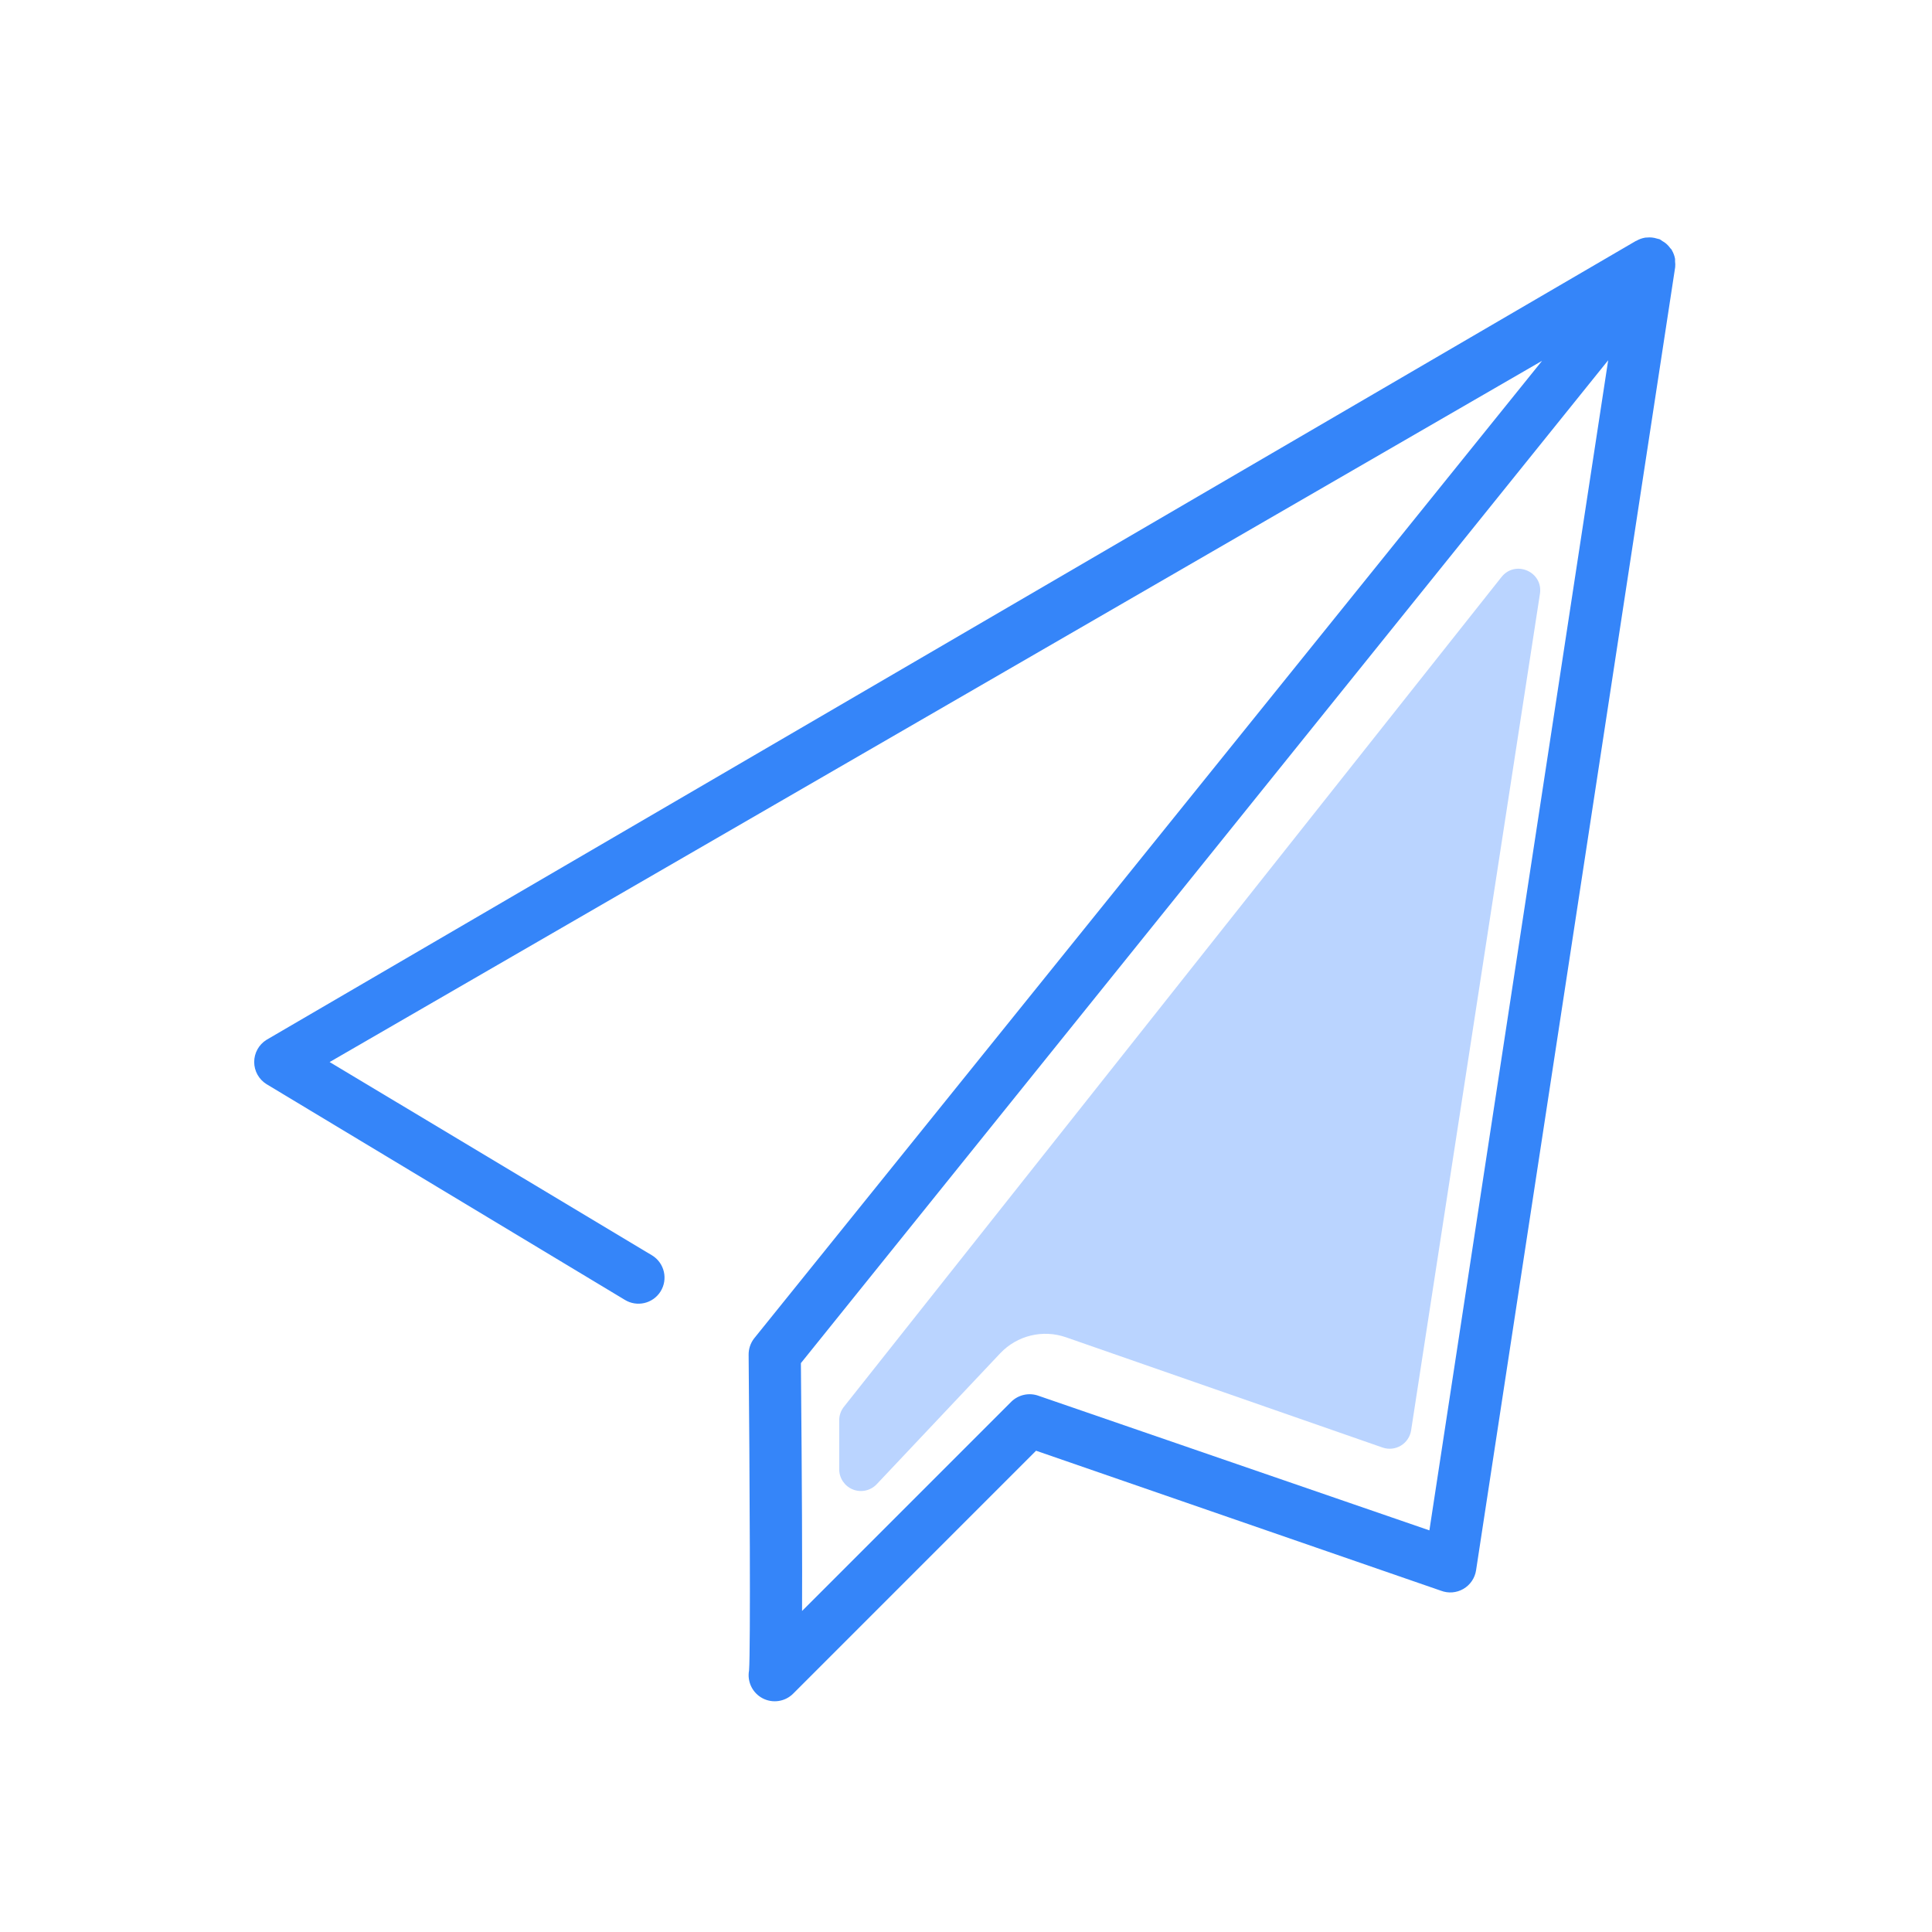
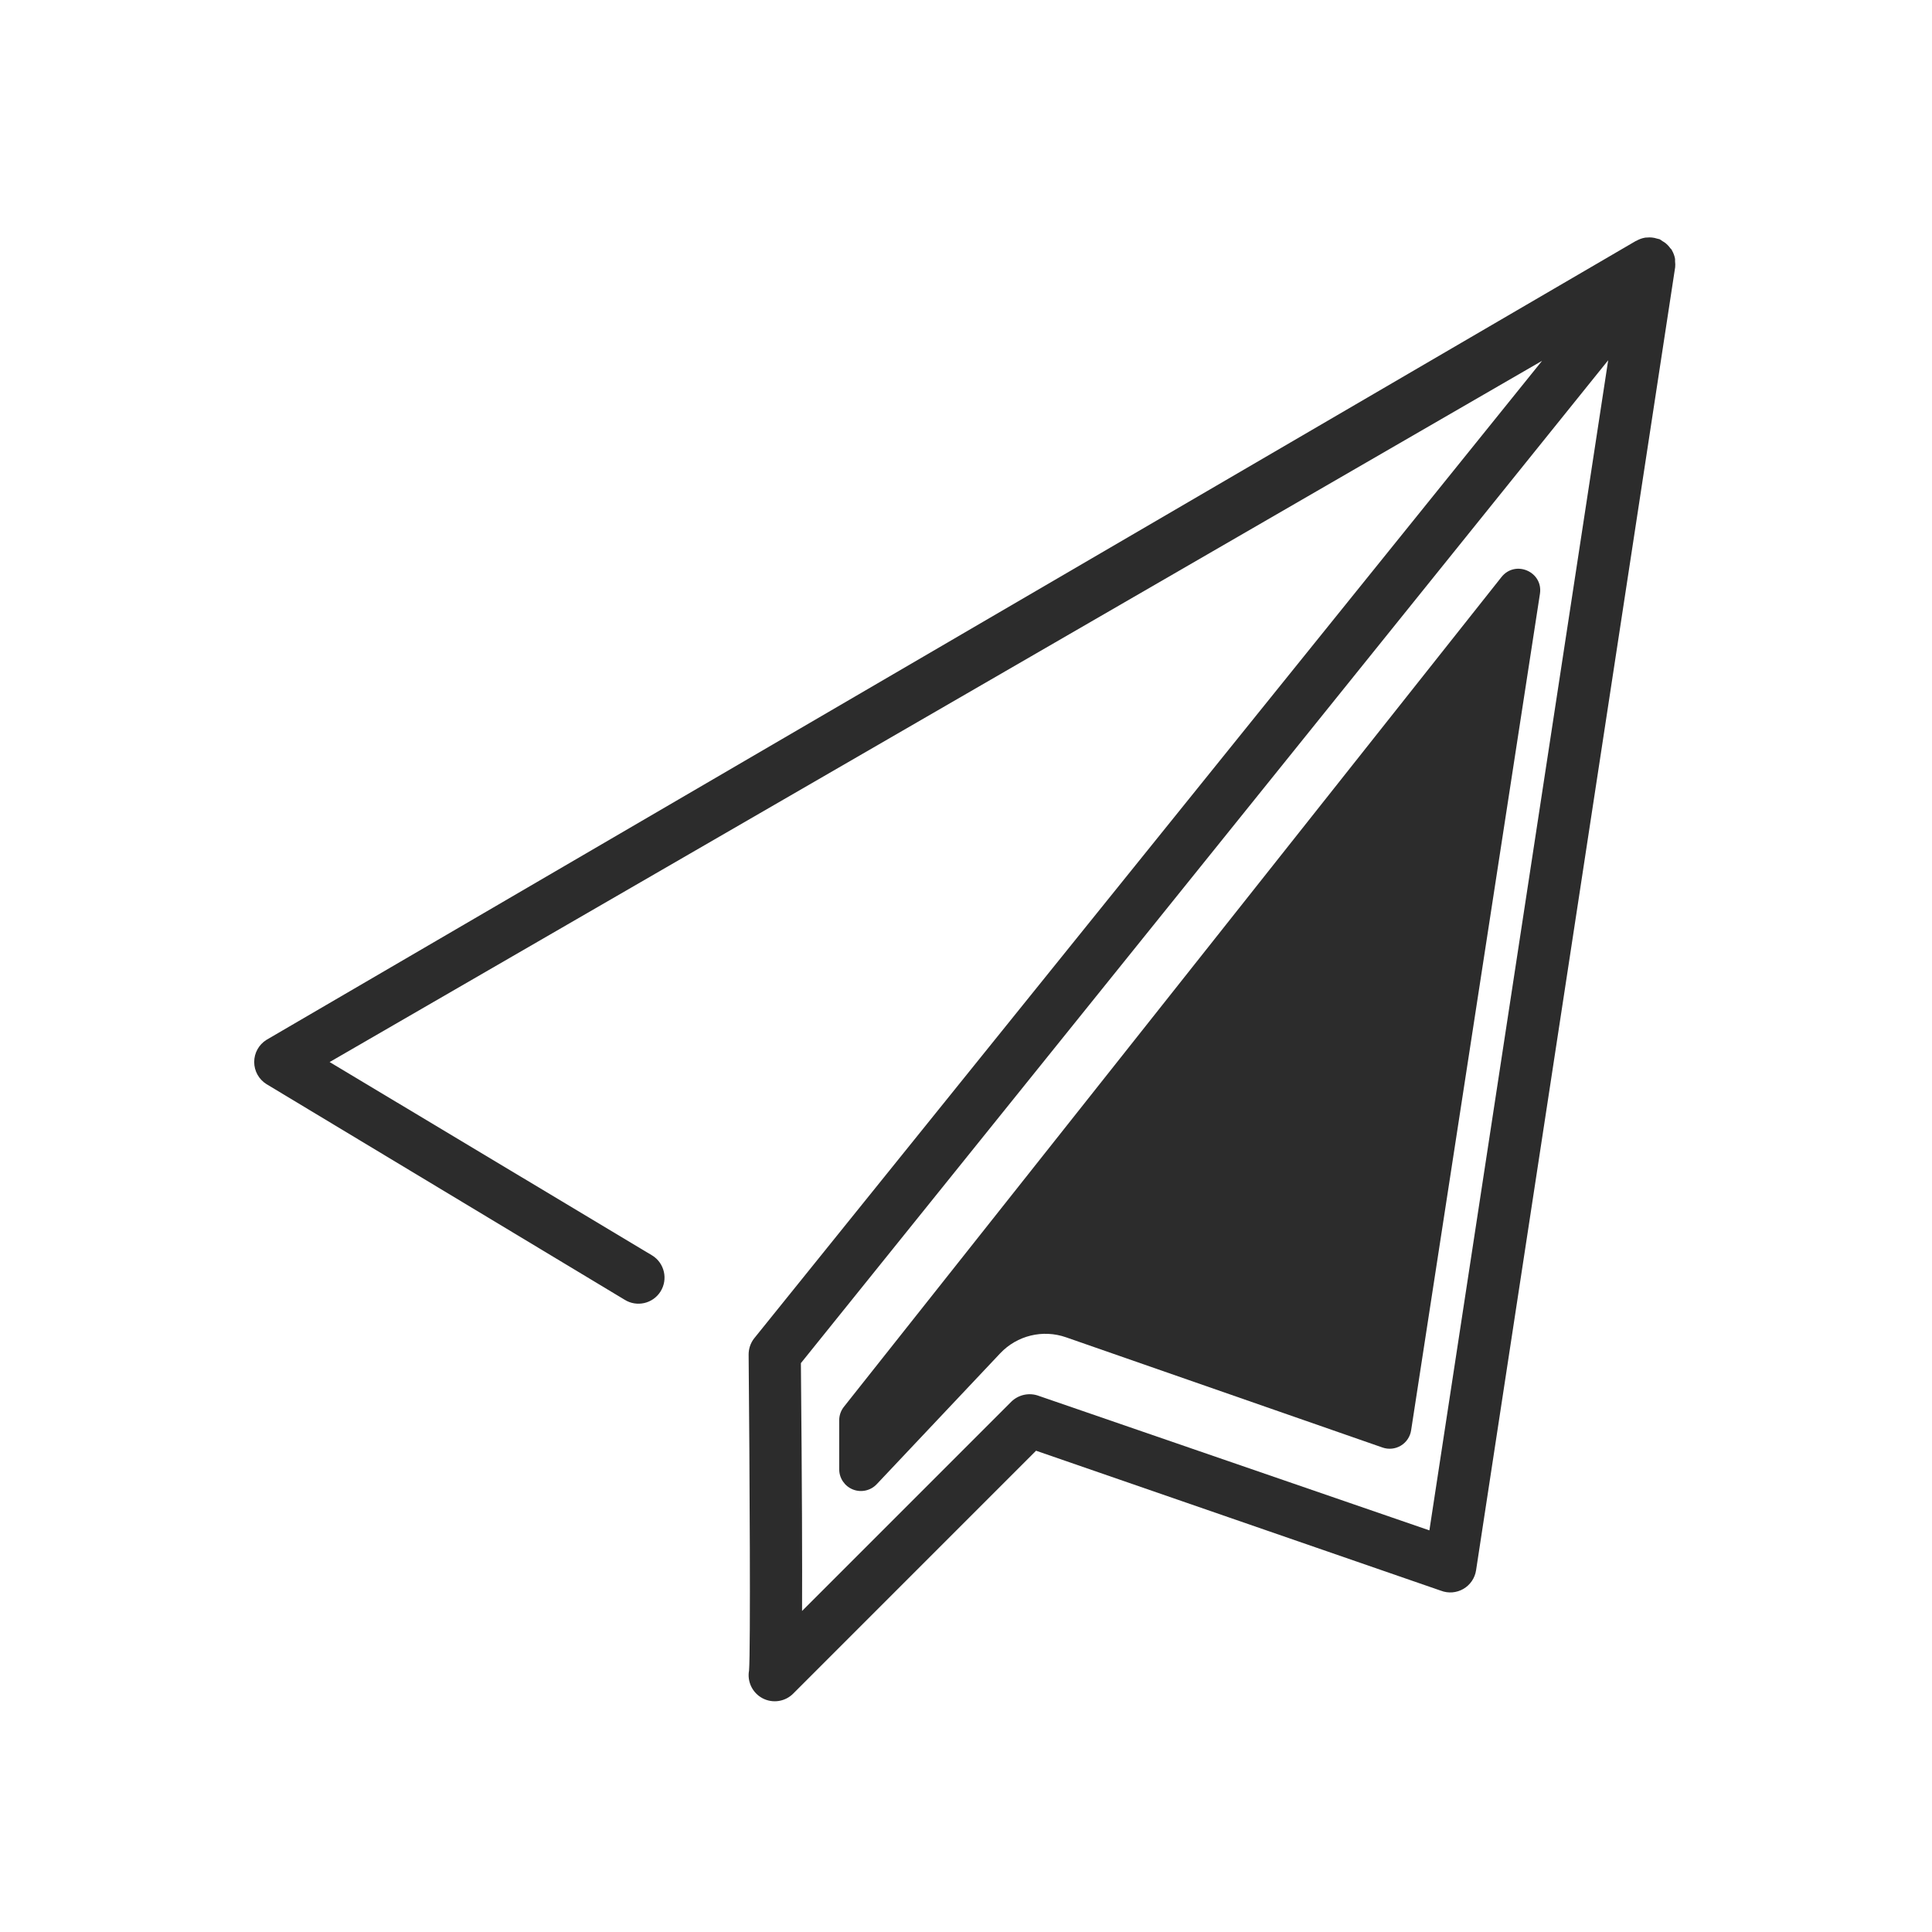
- <svg xmlns="http://www.w3.org/2000/svg" t="1555660621939" class="icon" style="" viewBox="0 0 1024 1024" version="1.1" p-id="2240" width="40" height="40">
+ <svg xmlns="http://www.w3.org/2000/svg" t="1555917409423" class="icon" style="" viewBox="0 0 1024 1024" version="1.1" p-id="2758" width="40" height="40">
  <defs>
    <style type="text/css" />
  </defs>
-   <path d="M887.82 138.58a9.87 9.87 0 0 0 0-1.33 13.48 13.48 0 0 0-1.75-4.7c0-0.09 0-0.19-0.1-0.27-0.19-0.3-0.49-0.46-0.7-0.74a13.19 13.19 0 0 0-2.59-2.74 12.69 12.69 0 0 0-1.55-1 12.2 12.2 0 0 0-1.49-1 11.92 11.92 0 0 0-1.43-0.35 12.62 12.62 0 0 0-5.28-0.55c-0.43 0-0.85 0-1.29 0.12a13.57 13.57 0 0 0-4.24 1.57c-0.15 0.09-0.33 0.09-0.48 0.19l-0.23 0.14-0.14 0.08-725.31 423.14a13.83 13.83 0 0 0 0 23.47l189.83 114.28a13.82 13.82 0 1 0 14.64-23.45l-171-102.53 642.62-371.67-417.7 518.23a13.92 13.92 0 0 0-2.84 8.53c0.54 59.61 1.08 157 0.22 167.42a13.83 13.83 0 0 0 23.39 12.24l128.73-128.75 214.58 74.19a13.82 13.82 0 0 0 18.64-10.83l105.52-690.62a13.12 13.12 0 0 0-0.05-3.07zM757.61 811.13l-206.93-71.25a13.92 13.92 0 0 0-14.74 3.12L425.11 853.85c0.11-24.25 0-64.38-0.62-131.36l427.88-531.55z" fill="#3585F9" p-id="2241" />
-   <path d="M444.8 752.77v26a11.51 11.51 0 0 0 19.87 7.9l65.47-69.4a33 33 0 0 1 34.86-8.48l167.77 58.43a11.49 11.49 0 0 0 15.15-9.11l68.28-443.38c1.8-11.66-13-18.14-20.38-8.89L447.29 745.63a11.5 11.5 0 0 0-2.49 7.14z" fill="#BAD4FF" p-id="2242" />
+   <path d="M887.82 138.58a9.87 9.87 0 0 0 0-1.33 13.48 13.48 0 0 0-1.75-4.7c0-0.09 0-0.19-0.1-0.27-0.19-0.3-0.49-0.46-0.7-0.74a13.19 13.19 0 0 0-2.59-2.74 12.69 12.69 0 0 0-1.55-1 12.2 12.2 0 0 0-1.49-1 11.92 11.92 0 0 0-1.43-0.35 12.62 12.62 0 0 0-5.28-0.55c-0.43 0-0.85 0-1.29 0.12a13.57 13.57 0 0 0-4.24 1.57c-0.15 0.09-0.33 0.09-0.48 0.19l-0.23 0.14-0.14 0.08-725.31 423.14a13.83 13.83 0 0 0 0 23.47l189.83 114.28a13.82 13.82 0 1 0 14.64-23.45l-171-102.53 642.62-371.67-417.7 518.23a13.92 13.92 0 0 0-2.84 8.53c0.54 59.61 1.08 157 0.22 167.42a13.83 13.83 0 0 0 23.39 12.24l128.73-128.75 214.58 74.19a13.82 13.82 0 0 0 18.64-10.83l105.52-690.62a13.12 13.12 0 0 0-0.05-3.07zM757.61 811.13l-206.93-71.25a13.92 13.92 0 0 0-14.74 3.12L425.11 853.85c0.11-24.25 0-64.38-0.62-131.36l427.88-531.55z" fill="#2c2c2c" p-id="2759" />
+   <path d="M444.8 752.77v26a11.51 11.51 0 0 0 19.87 7.9l65.47-69.4a33 33 0 0 1 34.86-8.48l167.77 58.43a11.49 11.49 0 0 0 15.15-9.11l68.28-443.38c1.8-11.66-13-18.14-20.38-8.89L447.29 745.63a11.5 11.5 0 0 0-2.49 7.14z" fill="#2c2c2c" p-id="2760" />
</svg>
